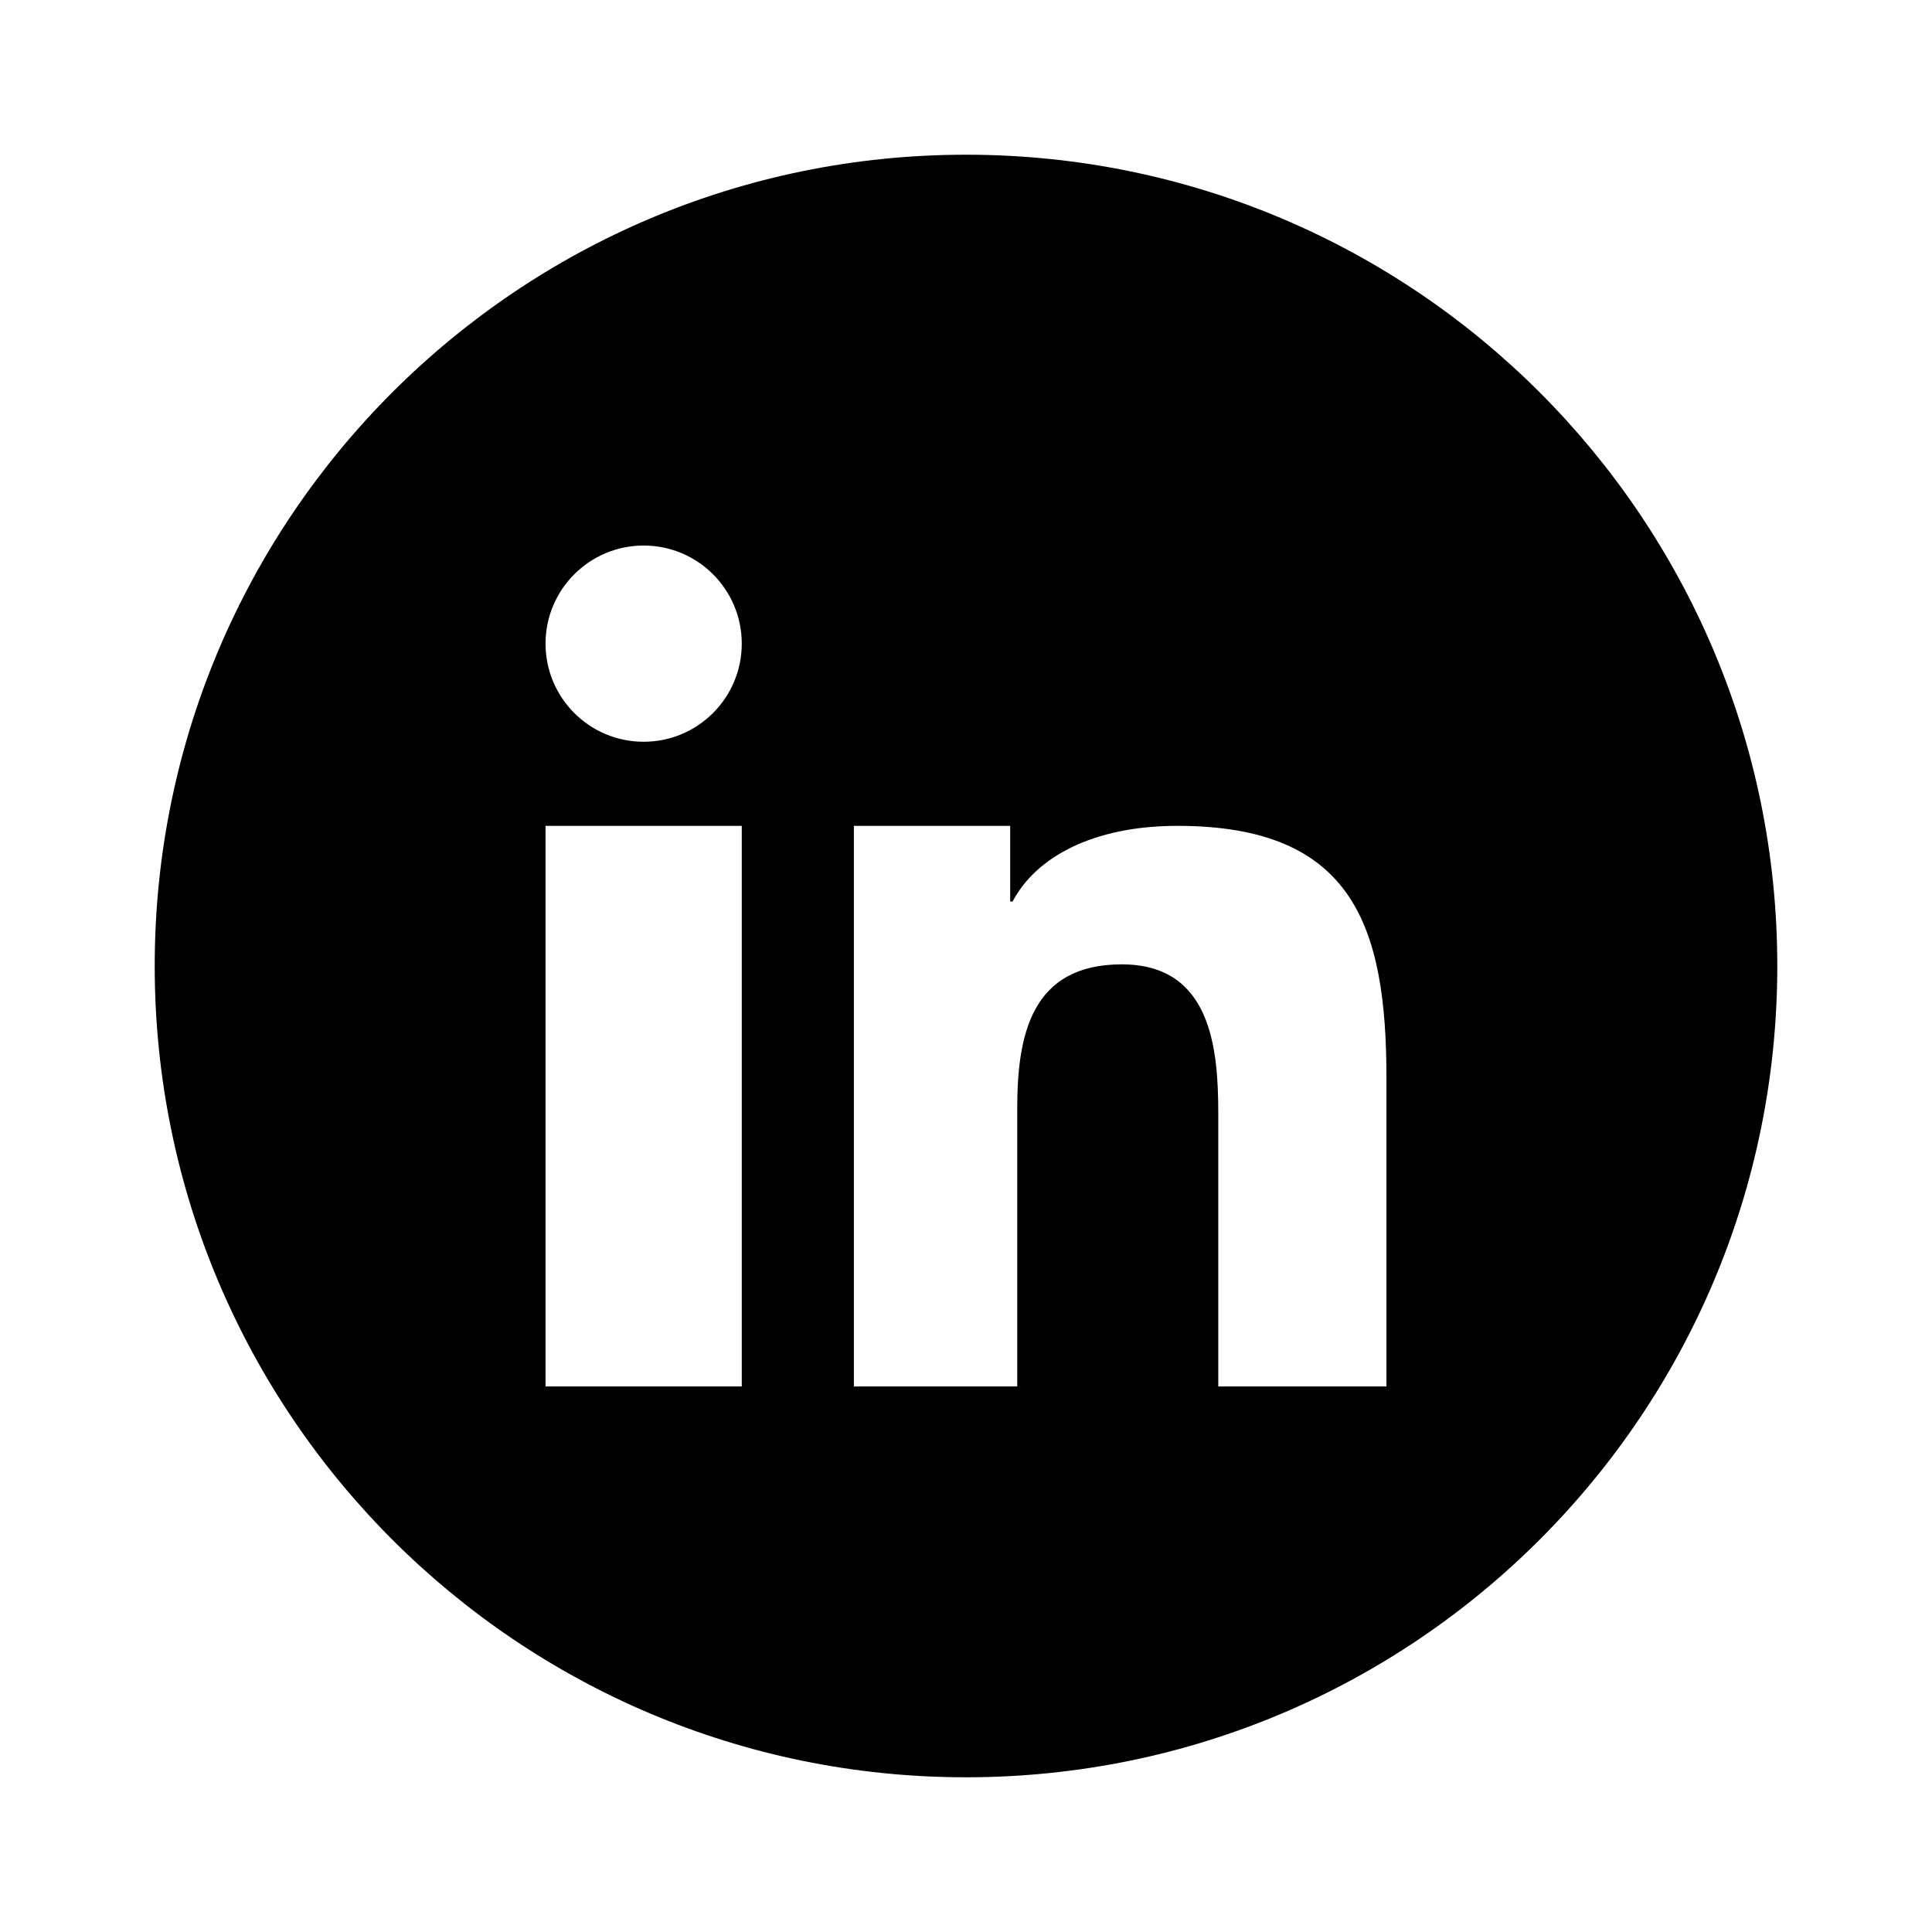
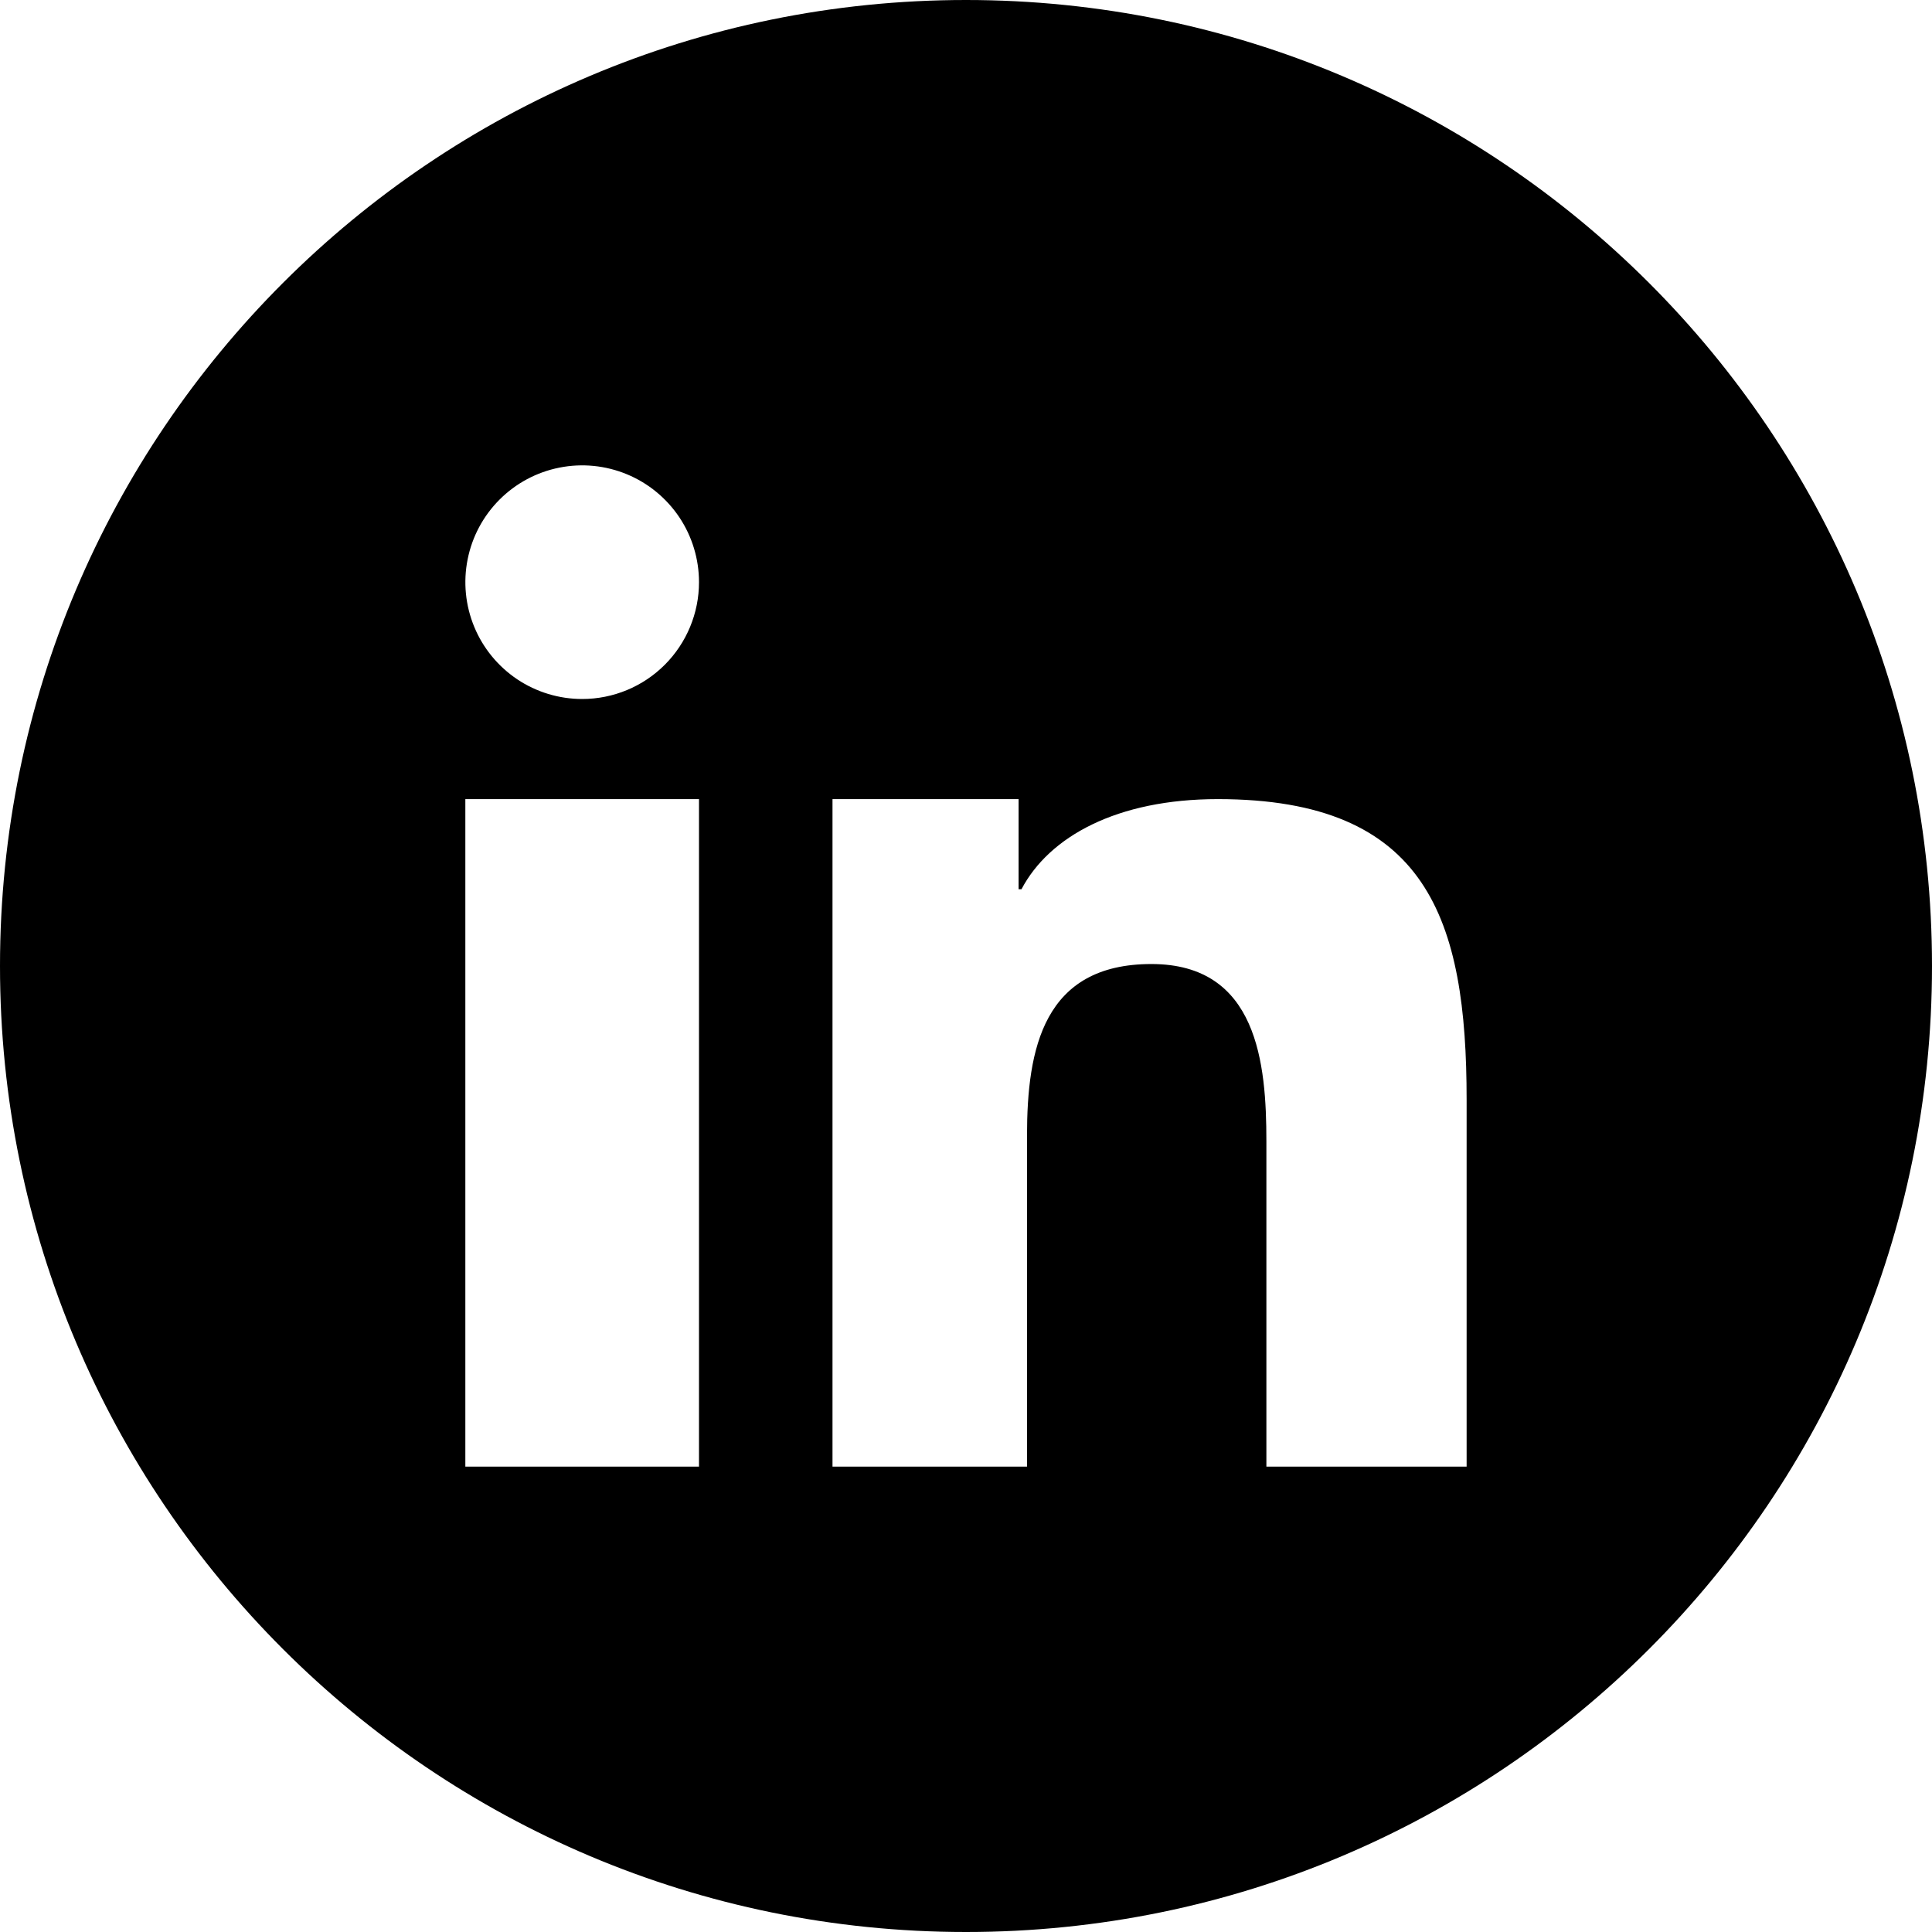
- <svg xmlns="http://www.w3.org/2000/svg" id="Layer_1" height="512" viewBox="0 0 512 512" width="512" data-name="Layer 1">
-   <path d="m256 41c-118.741 0-215 96.259-215 215s96.259 215 215 215 215-96.259 215-215-96.259-215-215-215zm-59.426 326.424h-52v-148.565h52zm-26-170.85a26 26 0 1 1 26-26 26 26 0 0 1 -25.999 26zm196.849 170.85h-44.568v-72.388c0-17.265-1.916-39.472-25.579-39.472-24.026 0-27.7 18.806-27.7 38.221v73.639h-43.289v-148.565h41.421v20.05h.638c6.167-11.706 21.241-20.05 43.7-20.05 46.731 0 55.378 26.83 55.378 66.92z" />
+ <svg xmlns="http://www.w3.org/2000/svg" width="50" height="50" viewBox="0 0 50 50" fill="none">
+   <path d="M25 0C11.193 0 0 11.193 0 25C0 38.807 11.193 50 25 50C38.807 50 50 38.807 50 25C50 11.193 38.807 0 25 0ZM18.09 37.956H12.043V20.681H18.09V37.956ZM15.067 18.09C14.469 18.09 13.884 17.913 13.387 17.581C12.89 17.248 12.502 16.776 12.274 16.224C12.045 15.671 11.985 15.063 12.102 14.477C12.218 13.89 12.506 13.352 12.929 12.929C13.352 12.506 13.89 12.218 14.477 12.102C15.063 11.985 15.671 12.045 16.224 12.274C16.776 12.502 17.248 12.89 17.581 13.387C17.913 13.884 18.09 14.469 18.09 15.067C18.09 15.868 17.771 16.637 17.205 17.204C16.638 17.771 15.869 18.09 15.067 18.09H15.067ZM37.956 37.956H32.774V29.539C32.774 27.532 32.551 24.949 29.799 24.949C27.006 24.949 26.579 27.136 26.579 29.394V37.956H21.545V20.681H26.361V23.013H26.436C27.153 21.651 28.905 20.681 31.517 20.681C36.951 20.681 37.956 23.801 37.956 28.463L37.956 37.956Z" fill="black" />
</svg>
